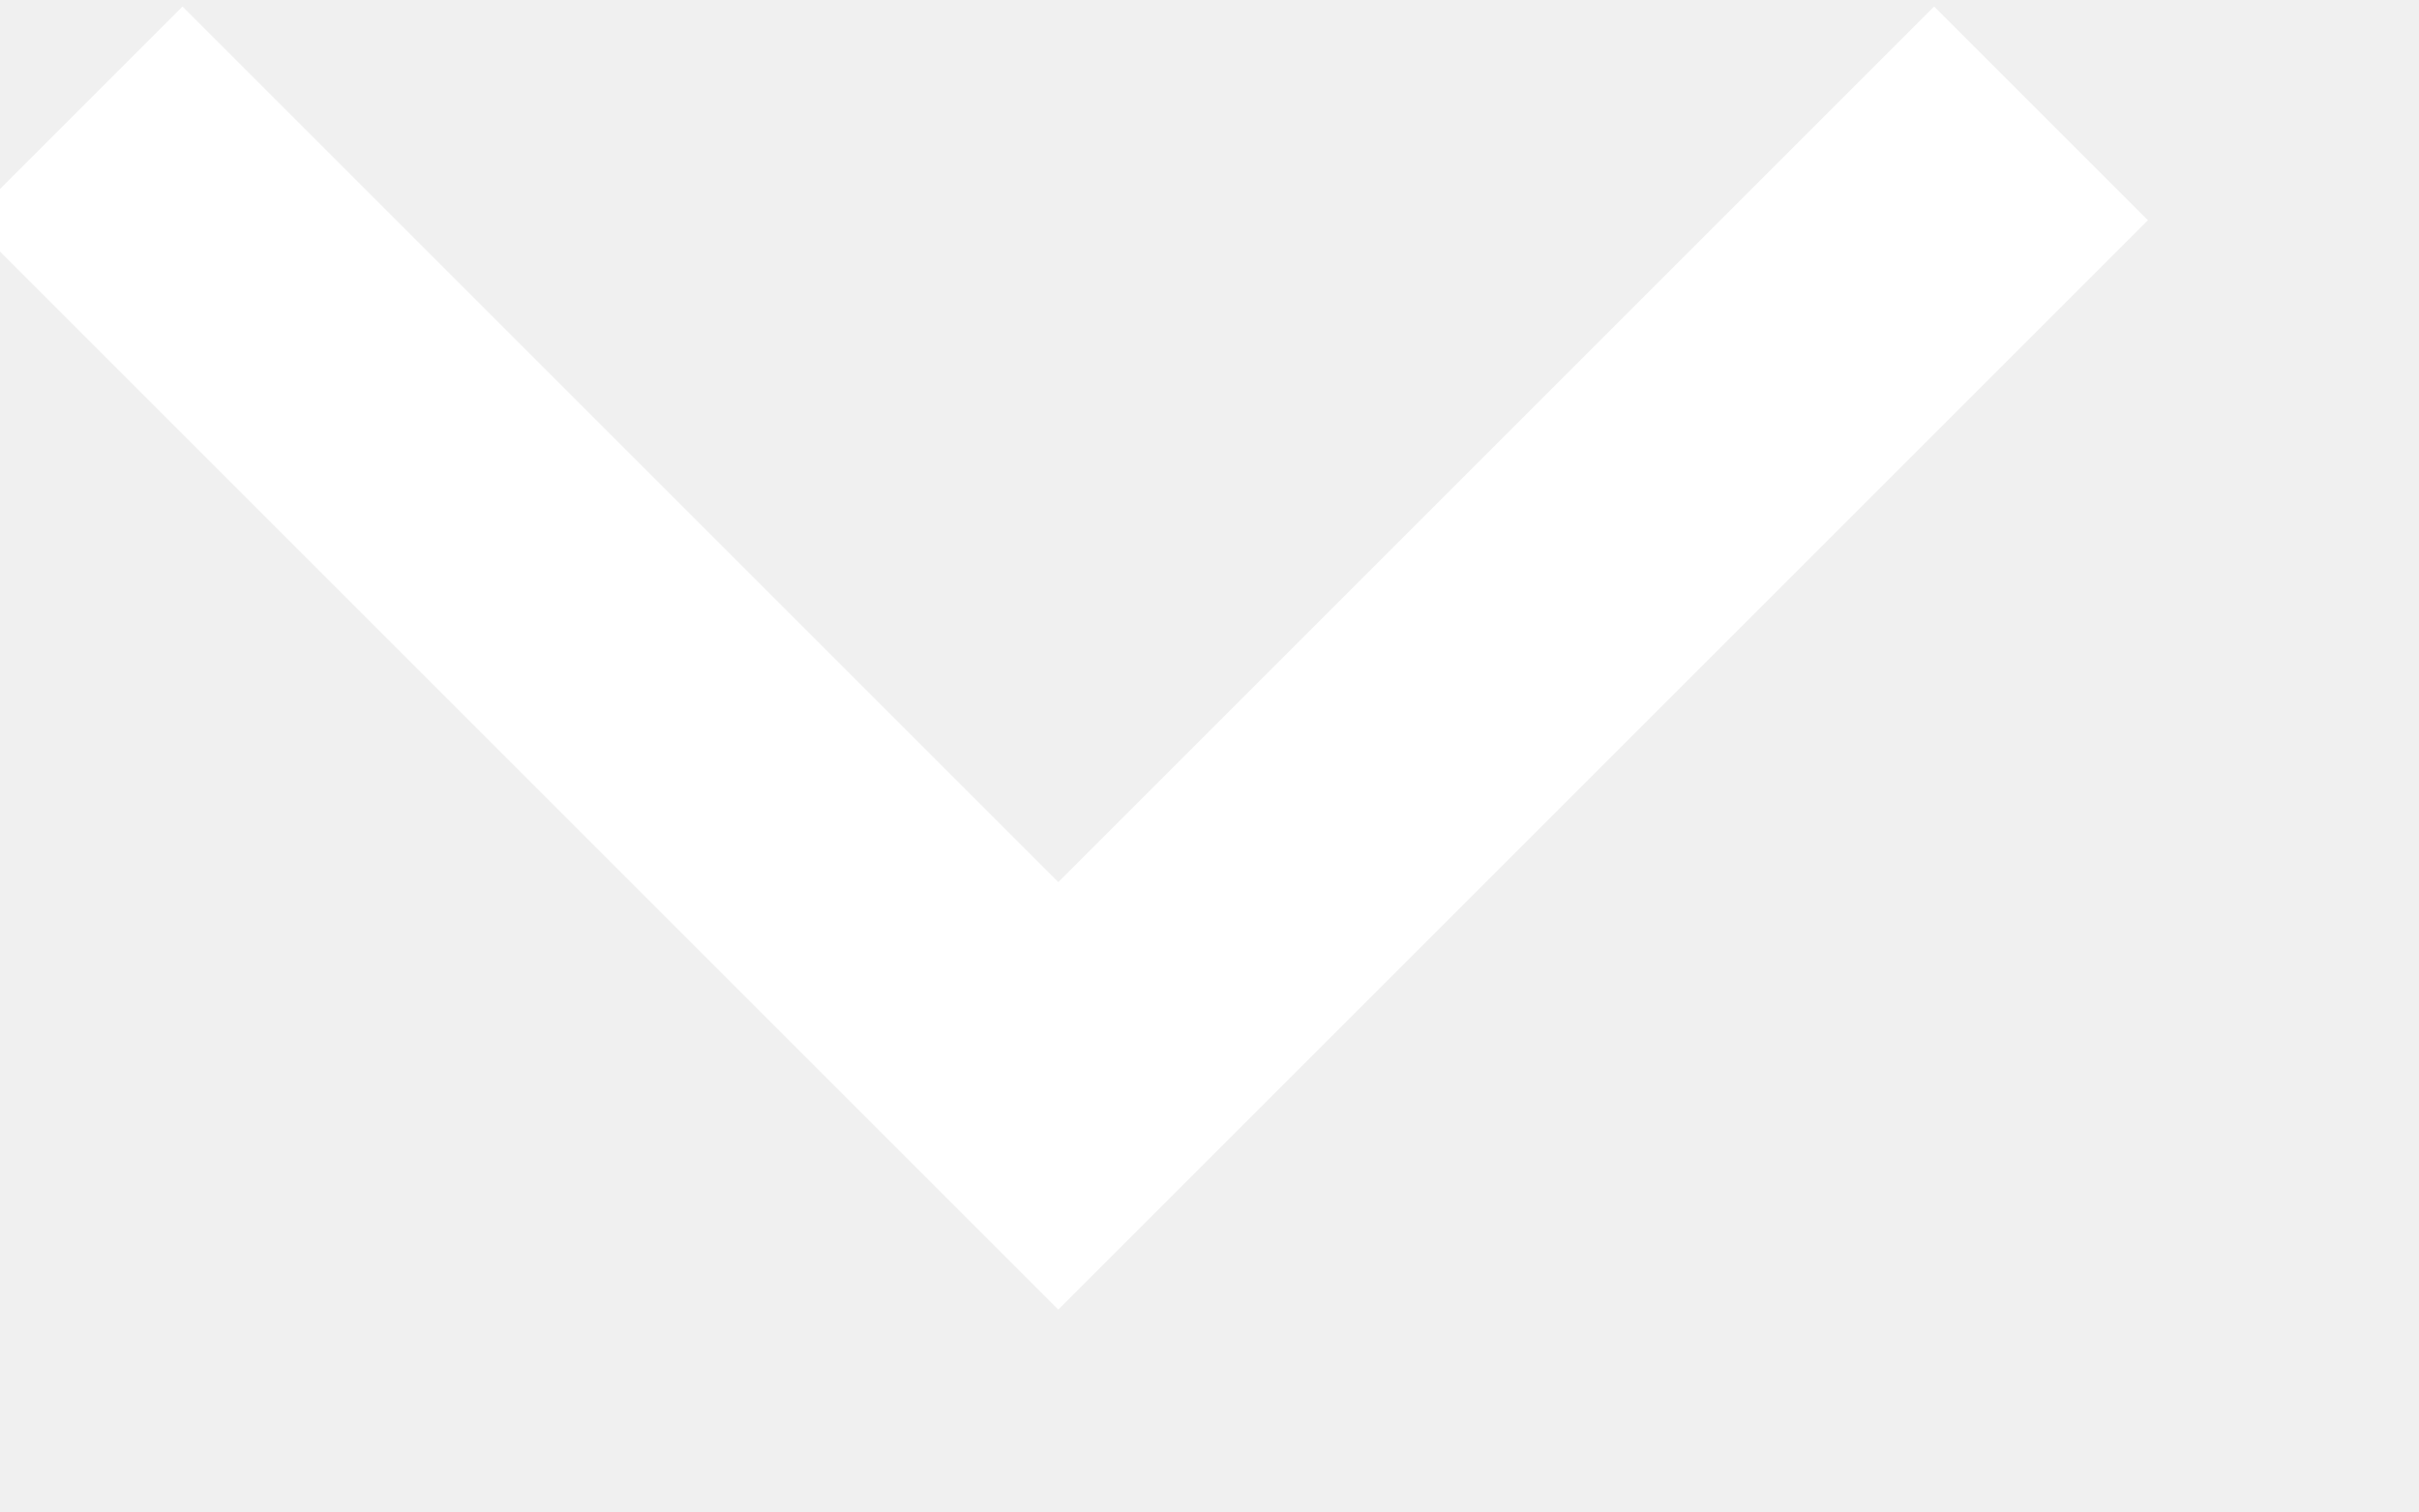
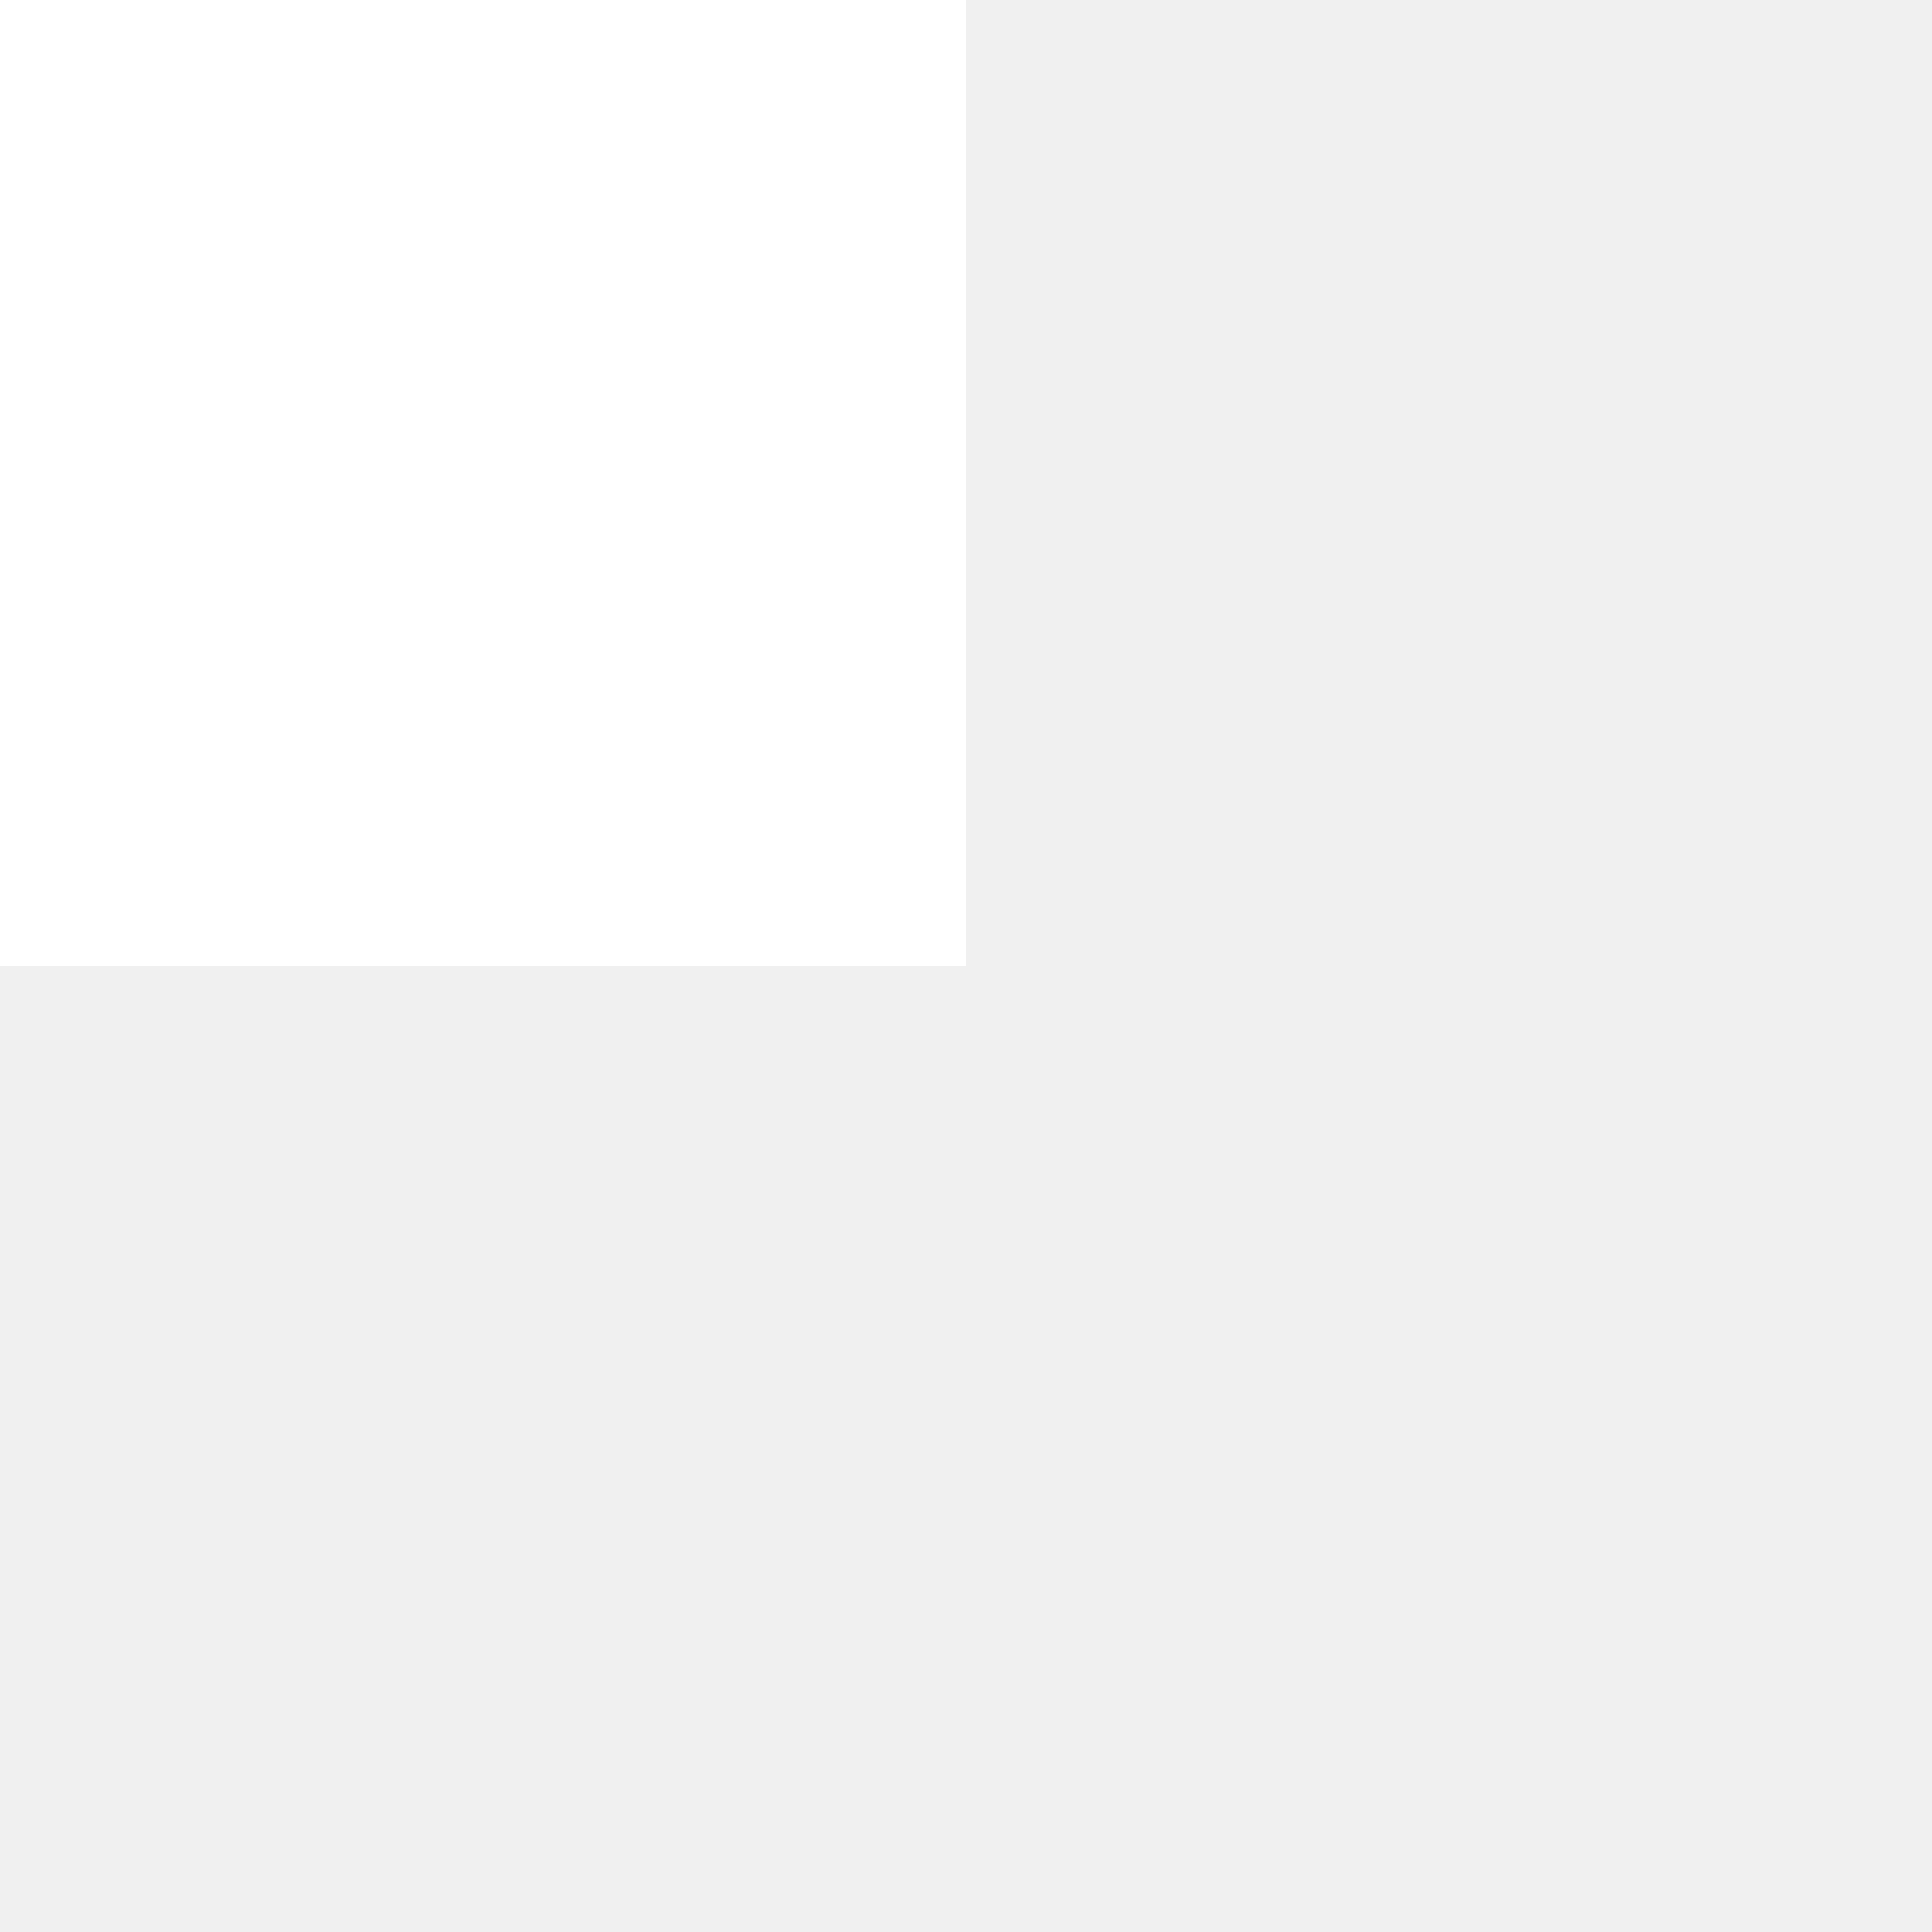
- <svg xmlns="http://www.w3.org/2000/svg" version="1.1" width="8px" height="5px">
-   <g transform="matrix(1 0 0 1 -162 -41 )">
-     <path d="M 0.25 0.375  L 3.5 3.625  L 6.75 0.375  " stroke-width="1" stroke="#ffffff" fill="none" transform="matrix(1 0 0 1 162 41 )" />
+ <svg xmlns="http://www.w3.org/2000/svg" version="1.1" width="2px" height="2px">
+   <g transform="matrix(1 0 0 1 -16 -38 )">
+     <path d="M 16.5 38  L 16.5 39  " stroke-width="1" stroke="#ffffff" fill="none" />
  </g>
</svg>
